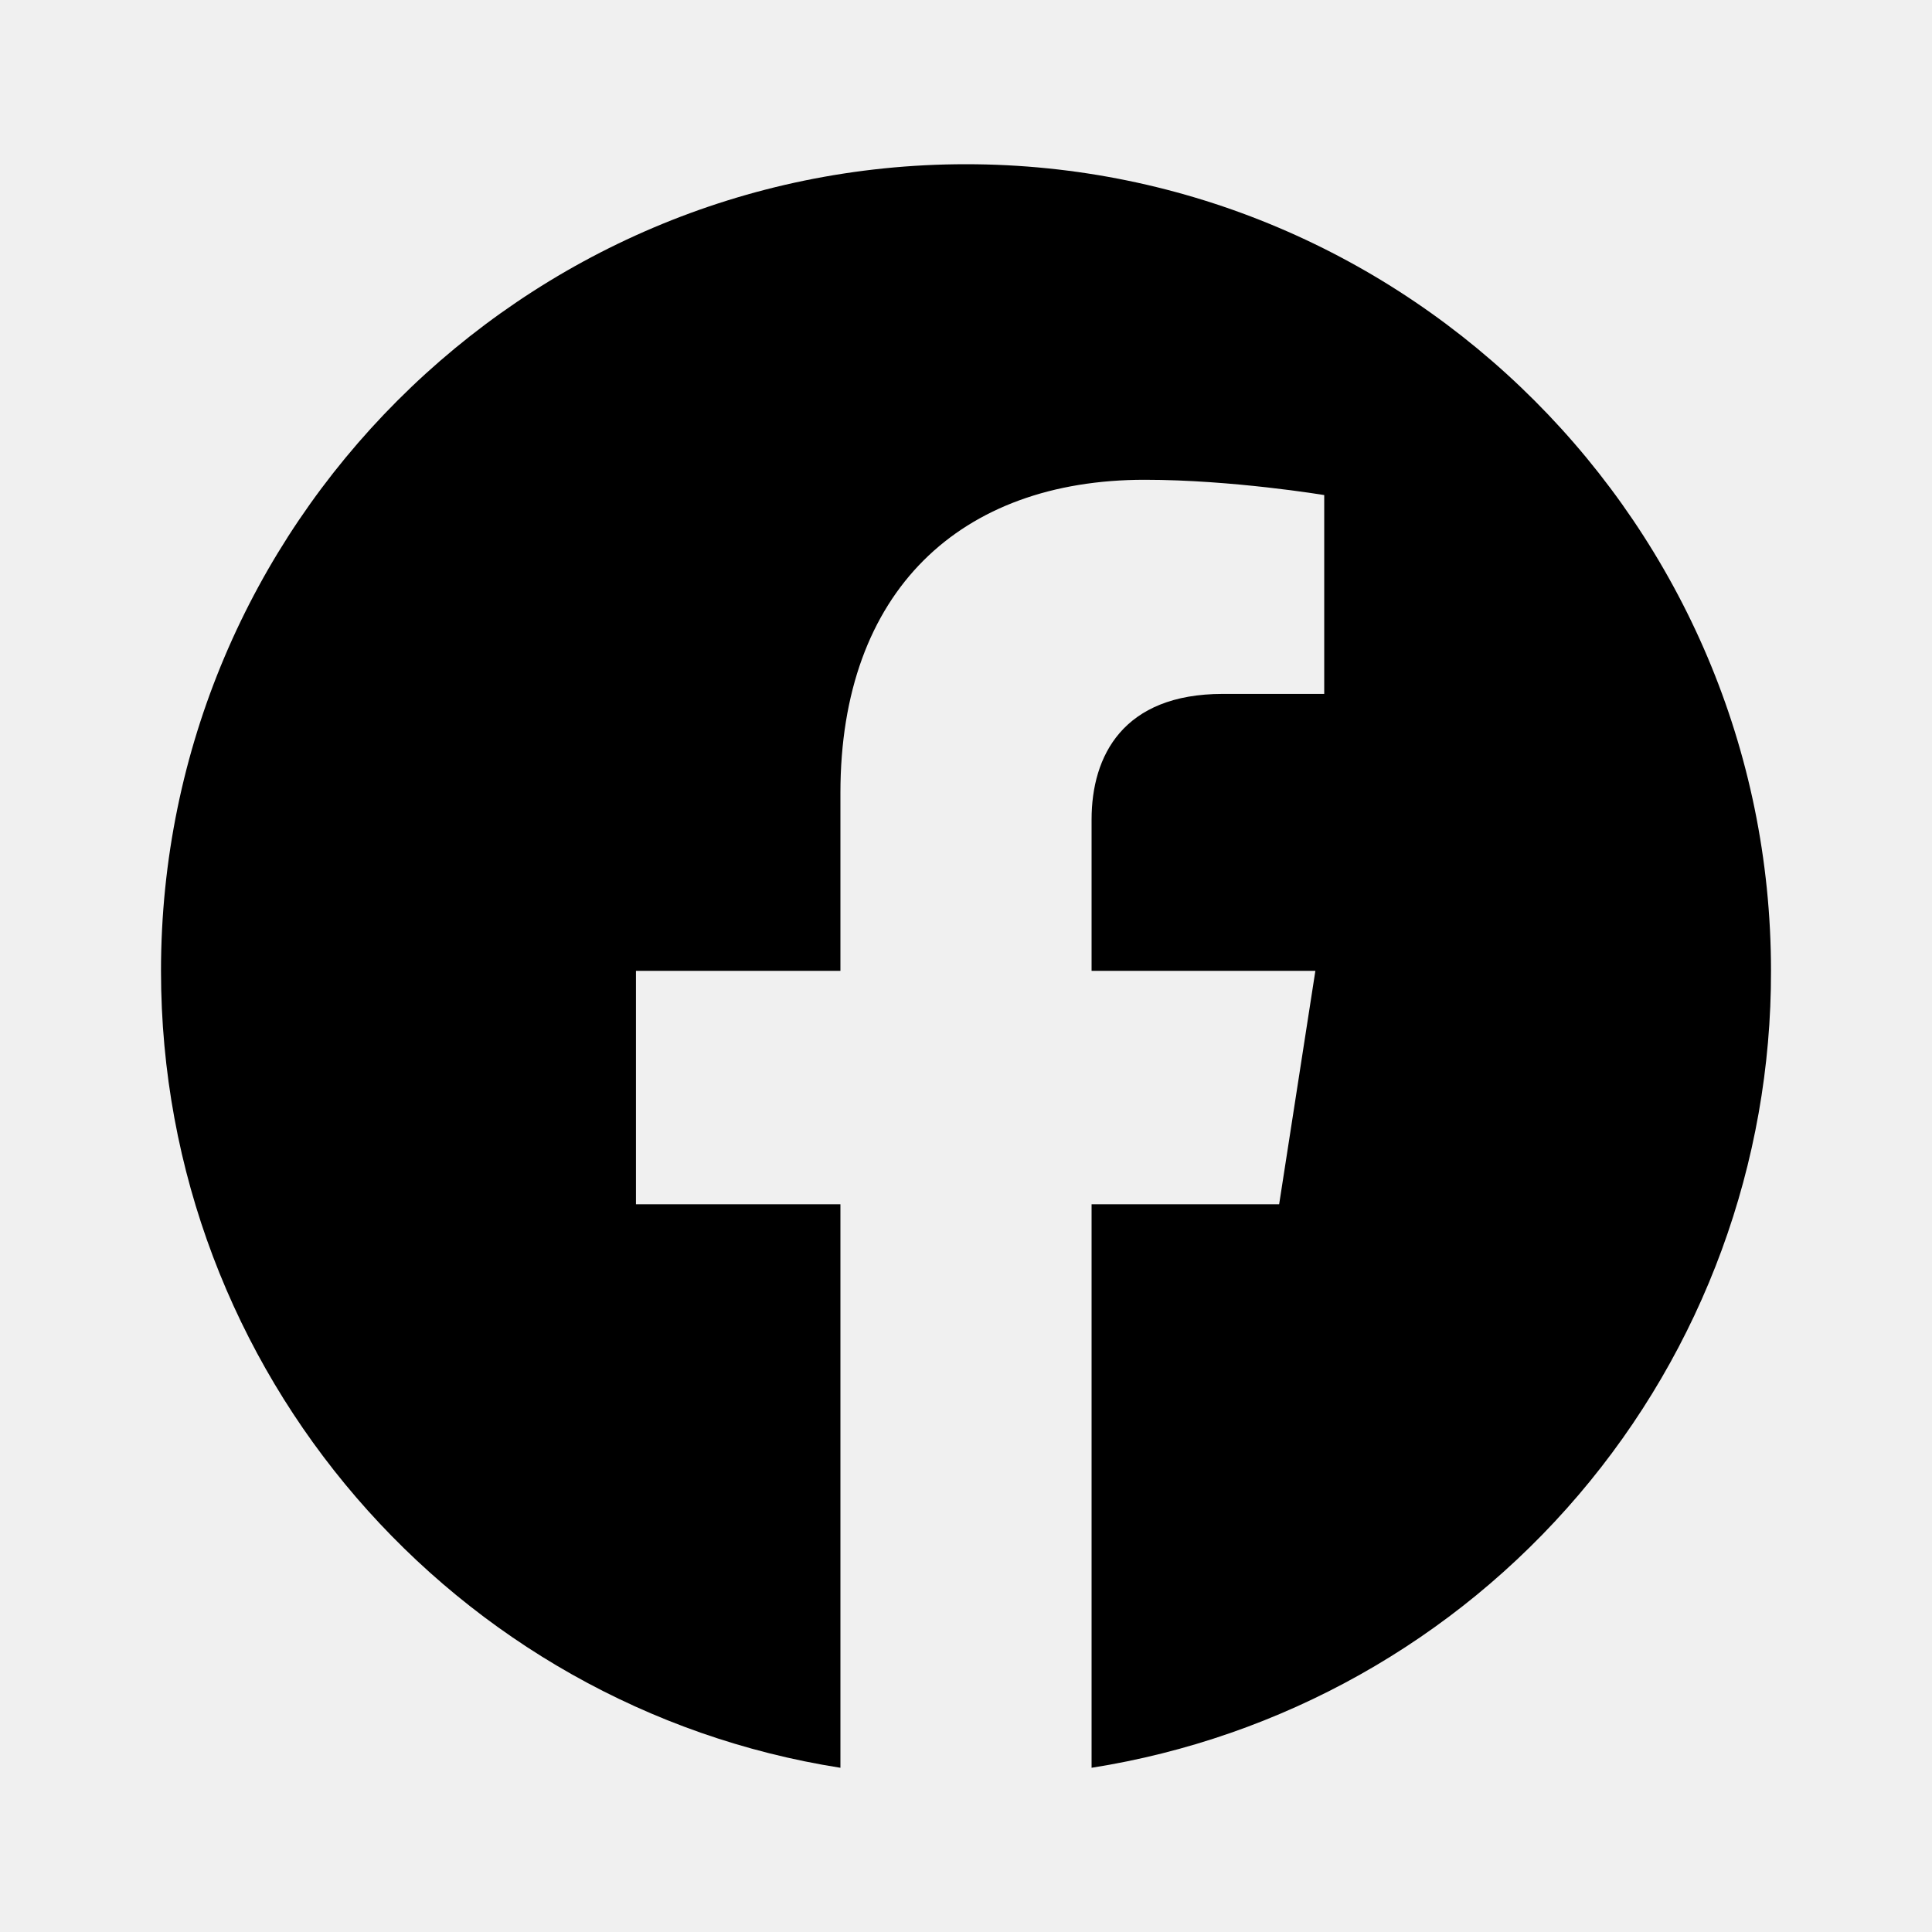
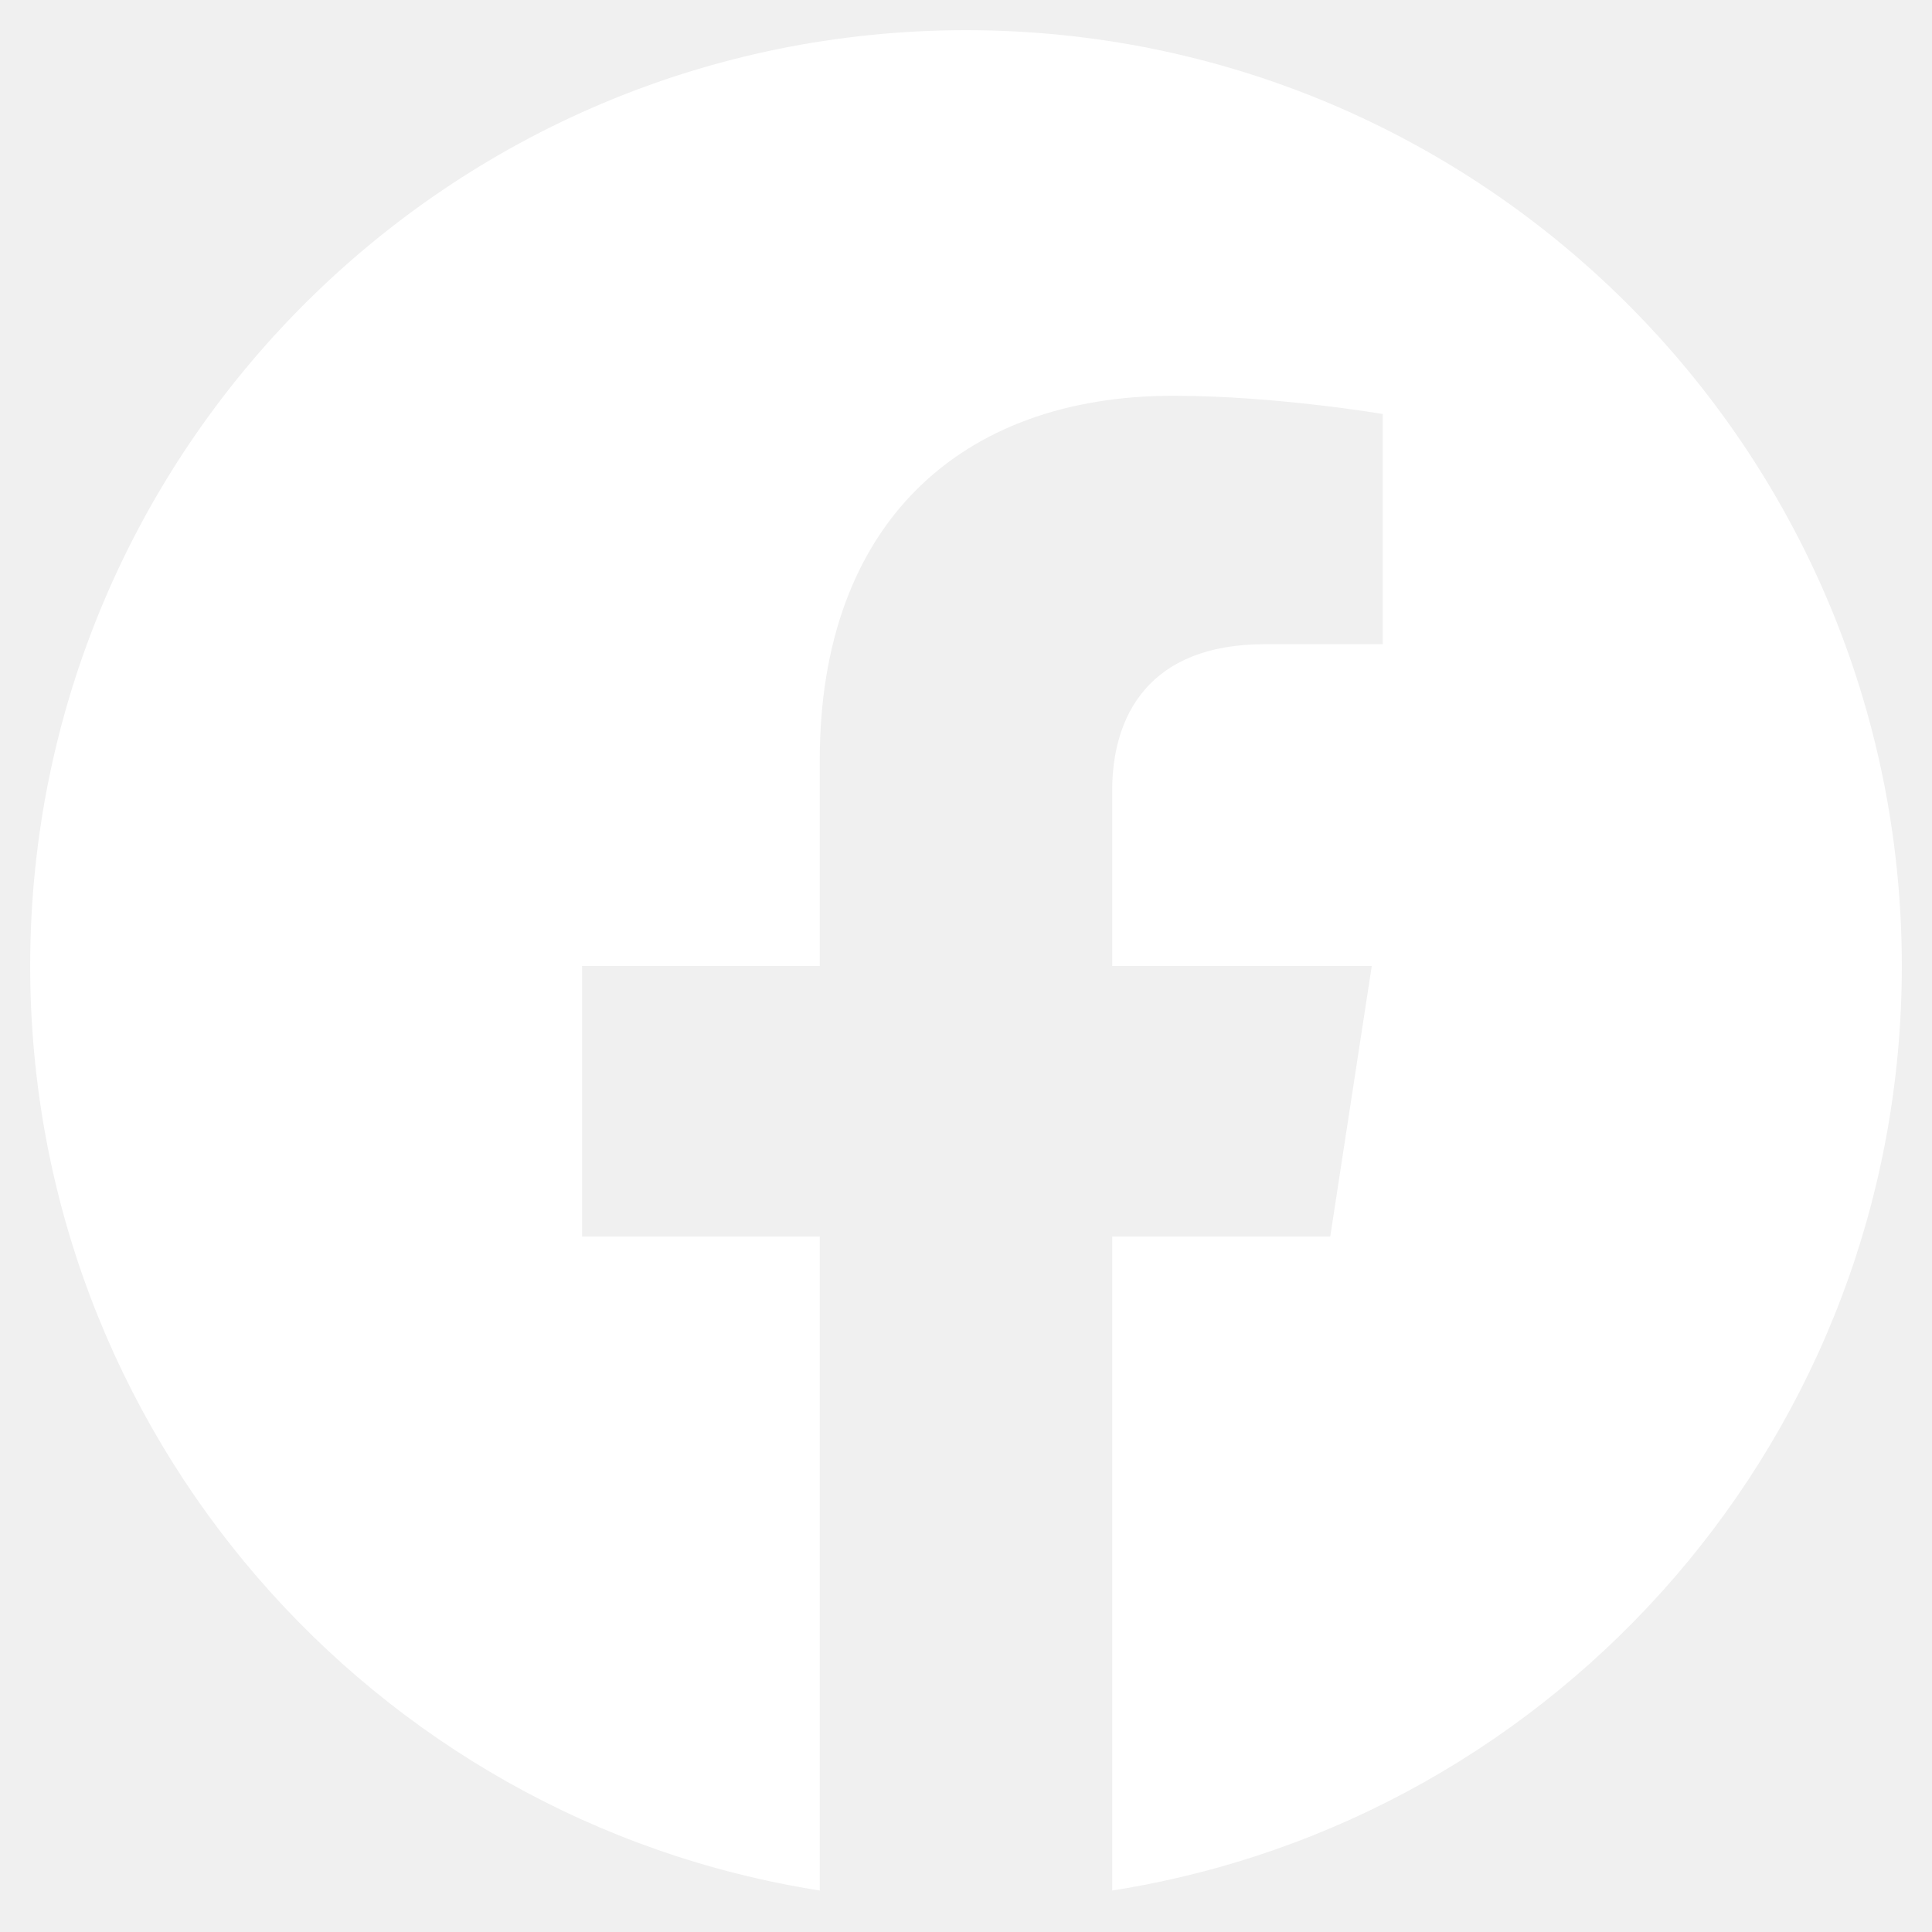
- <svg xmlns="http://www.w3.org/2000/svg" fill="#000000" width="50px" height="50px" viewBox="0 0 24 24">
-   <path d="M12 2.04C6.5 2.04 2 6.53 2 12.06C2 17.06 5.66 21.21 10.44 21.96V14.96H7.9V12.06H10.44V9.85C10.44 7.34 11.93 5.96 14.22 5.96C15.31 5.96 16.45 6.15 16.45 6.15V8.62H15.19C13.95 8.62 13.56 9.39 13.56 10.18V12.06H16.34L15.89 14.96H13.56V21.96C15.916 21.588 18.062 20.386 19.61 18.57C21.158 16.755 22.005 14.446 22 12.06C22 6.53 17.5 2.04 12 2.04Z" />
+ <svg xmlns="http://www.w3.org/2000/svg" height="50" viewBox="0 0 512 512">
+   <style>svg{fill:#ffffff}</style>
+   <path d="M504 256C504 119 393 8 256 8S8 119 8 256c0 123.78 90.69 226.38 209.25 245V327.69h-63V256h63v-54.64c0-62.15 37-96.48 93.67-96.48 27.14 0 55.52 4.84 55.52 4.84v61h-31.28c-30.8 0-40.41 19.12-40.41 38.73V256h68.78l-11 71.69h-57.78V501C413.31 482.38 504 379.78 504 256z" />
</svg>
